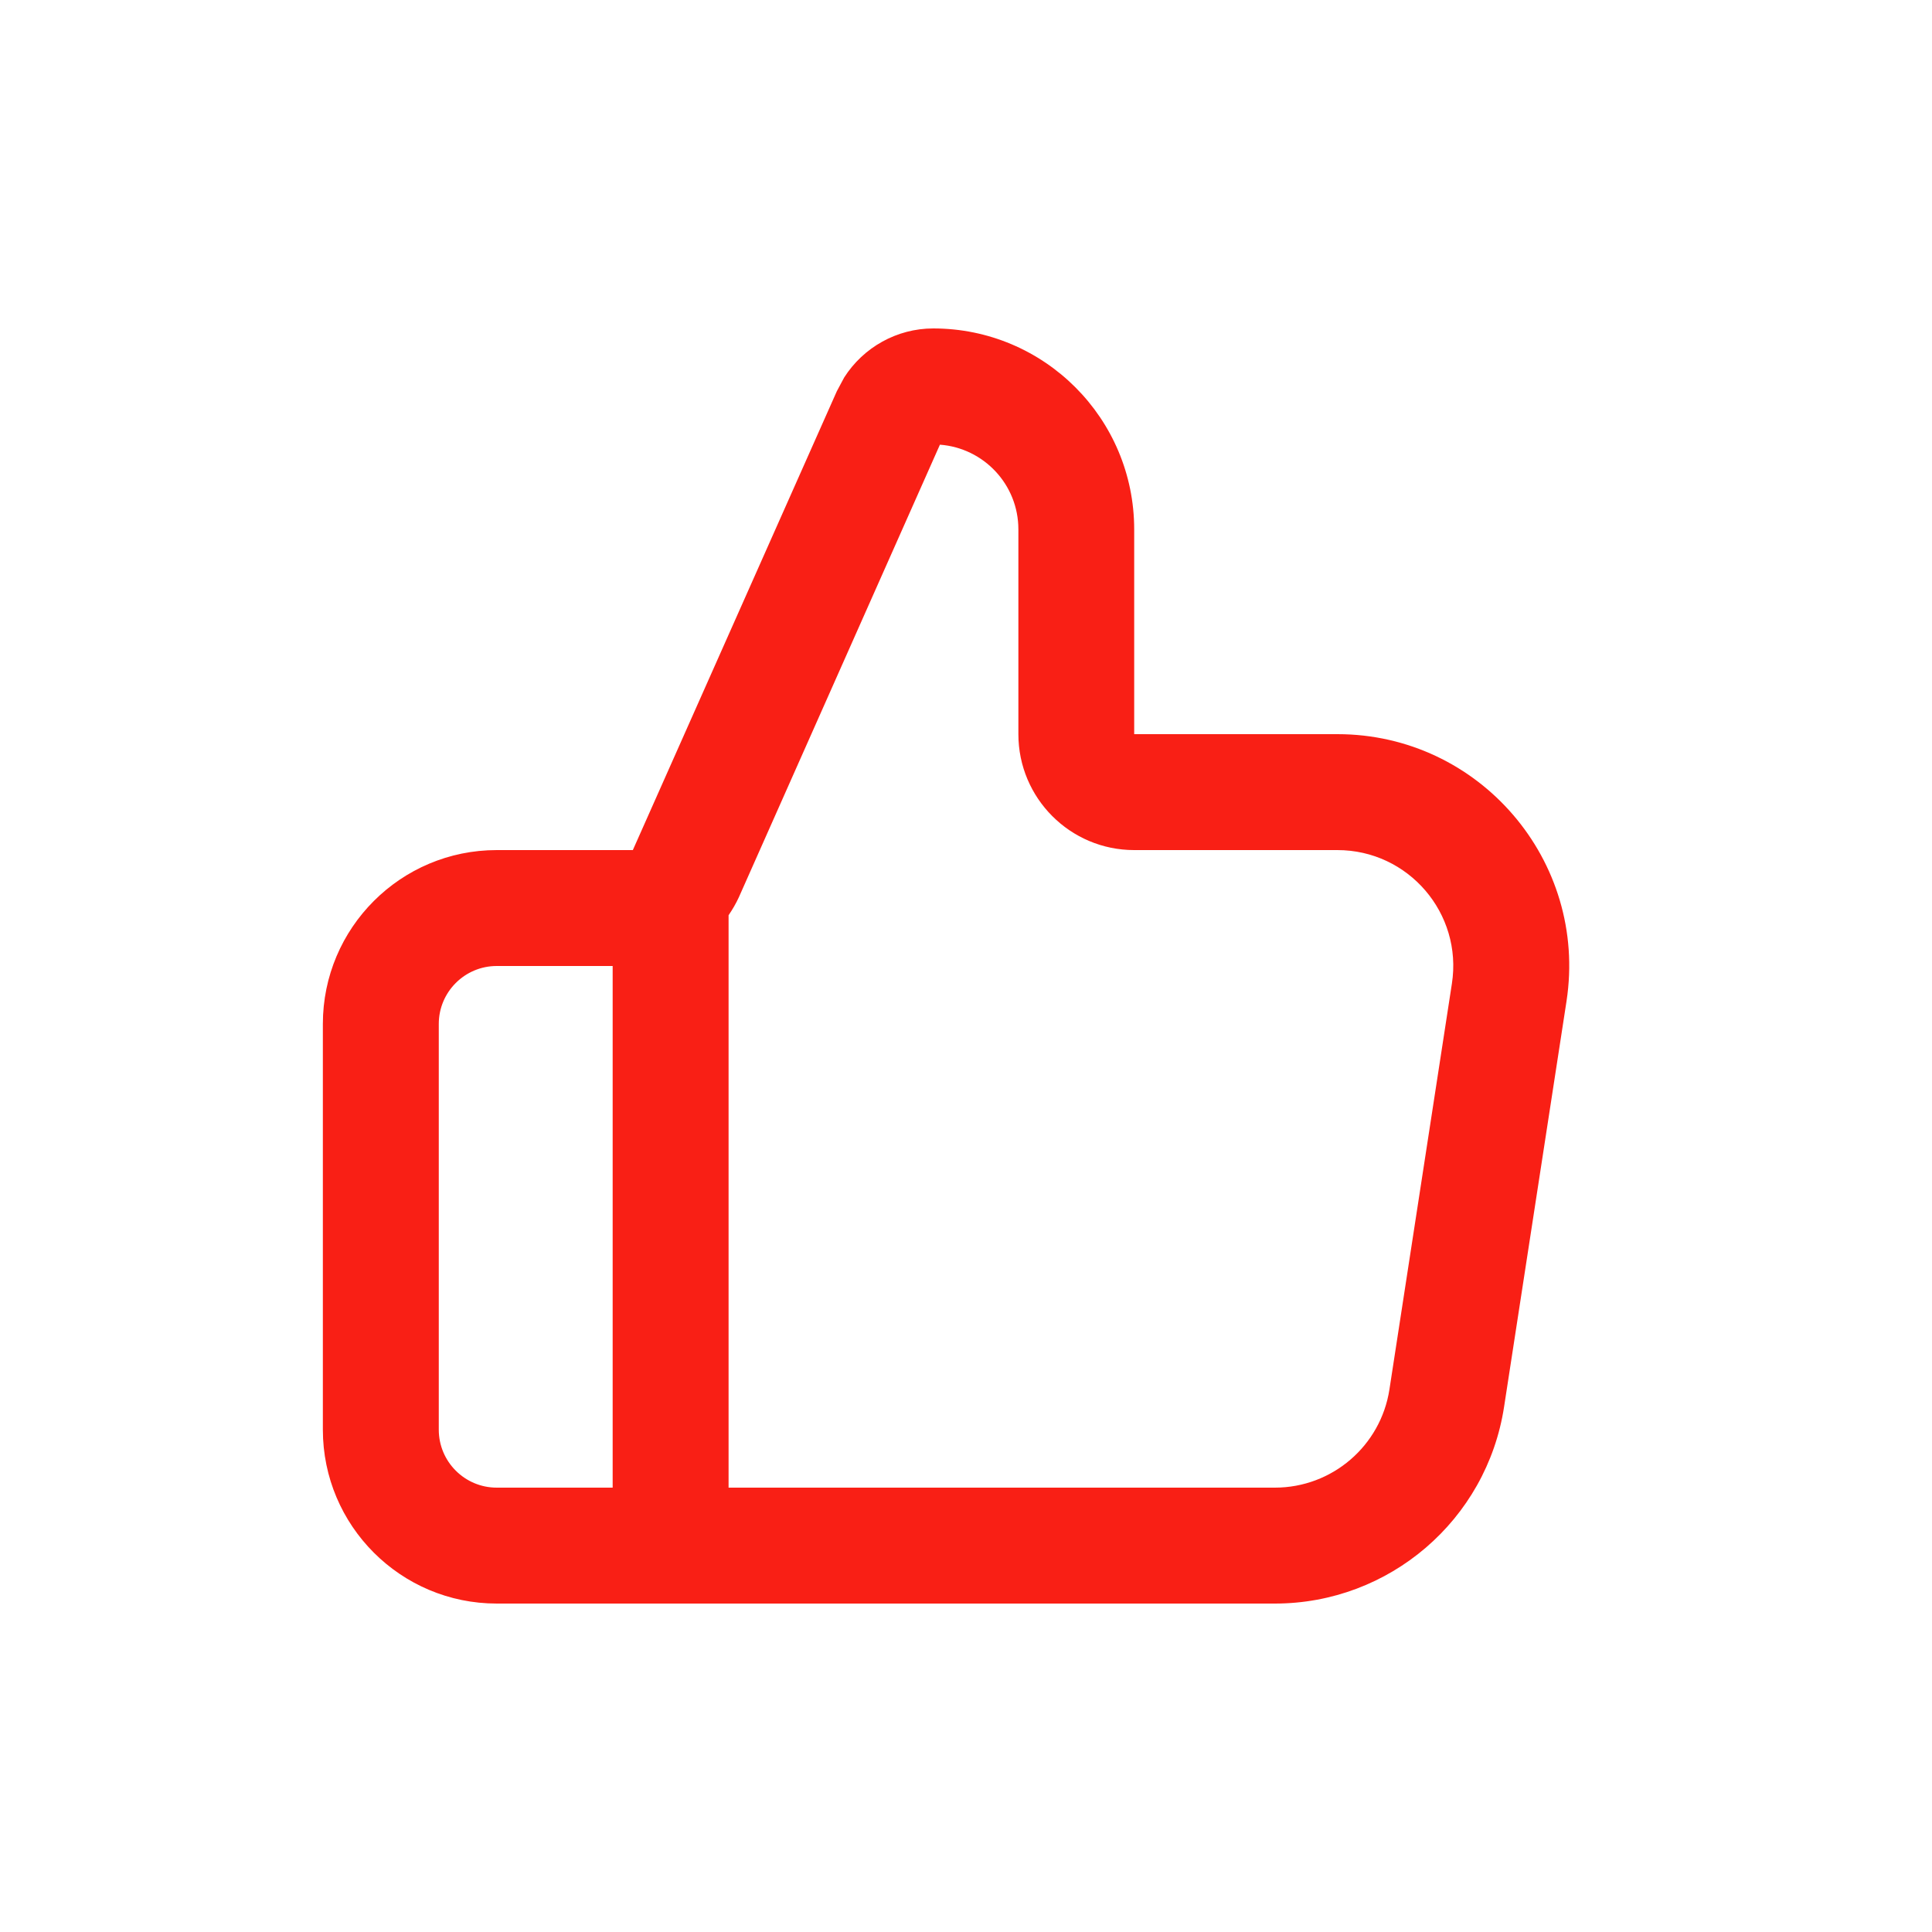
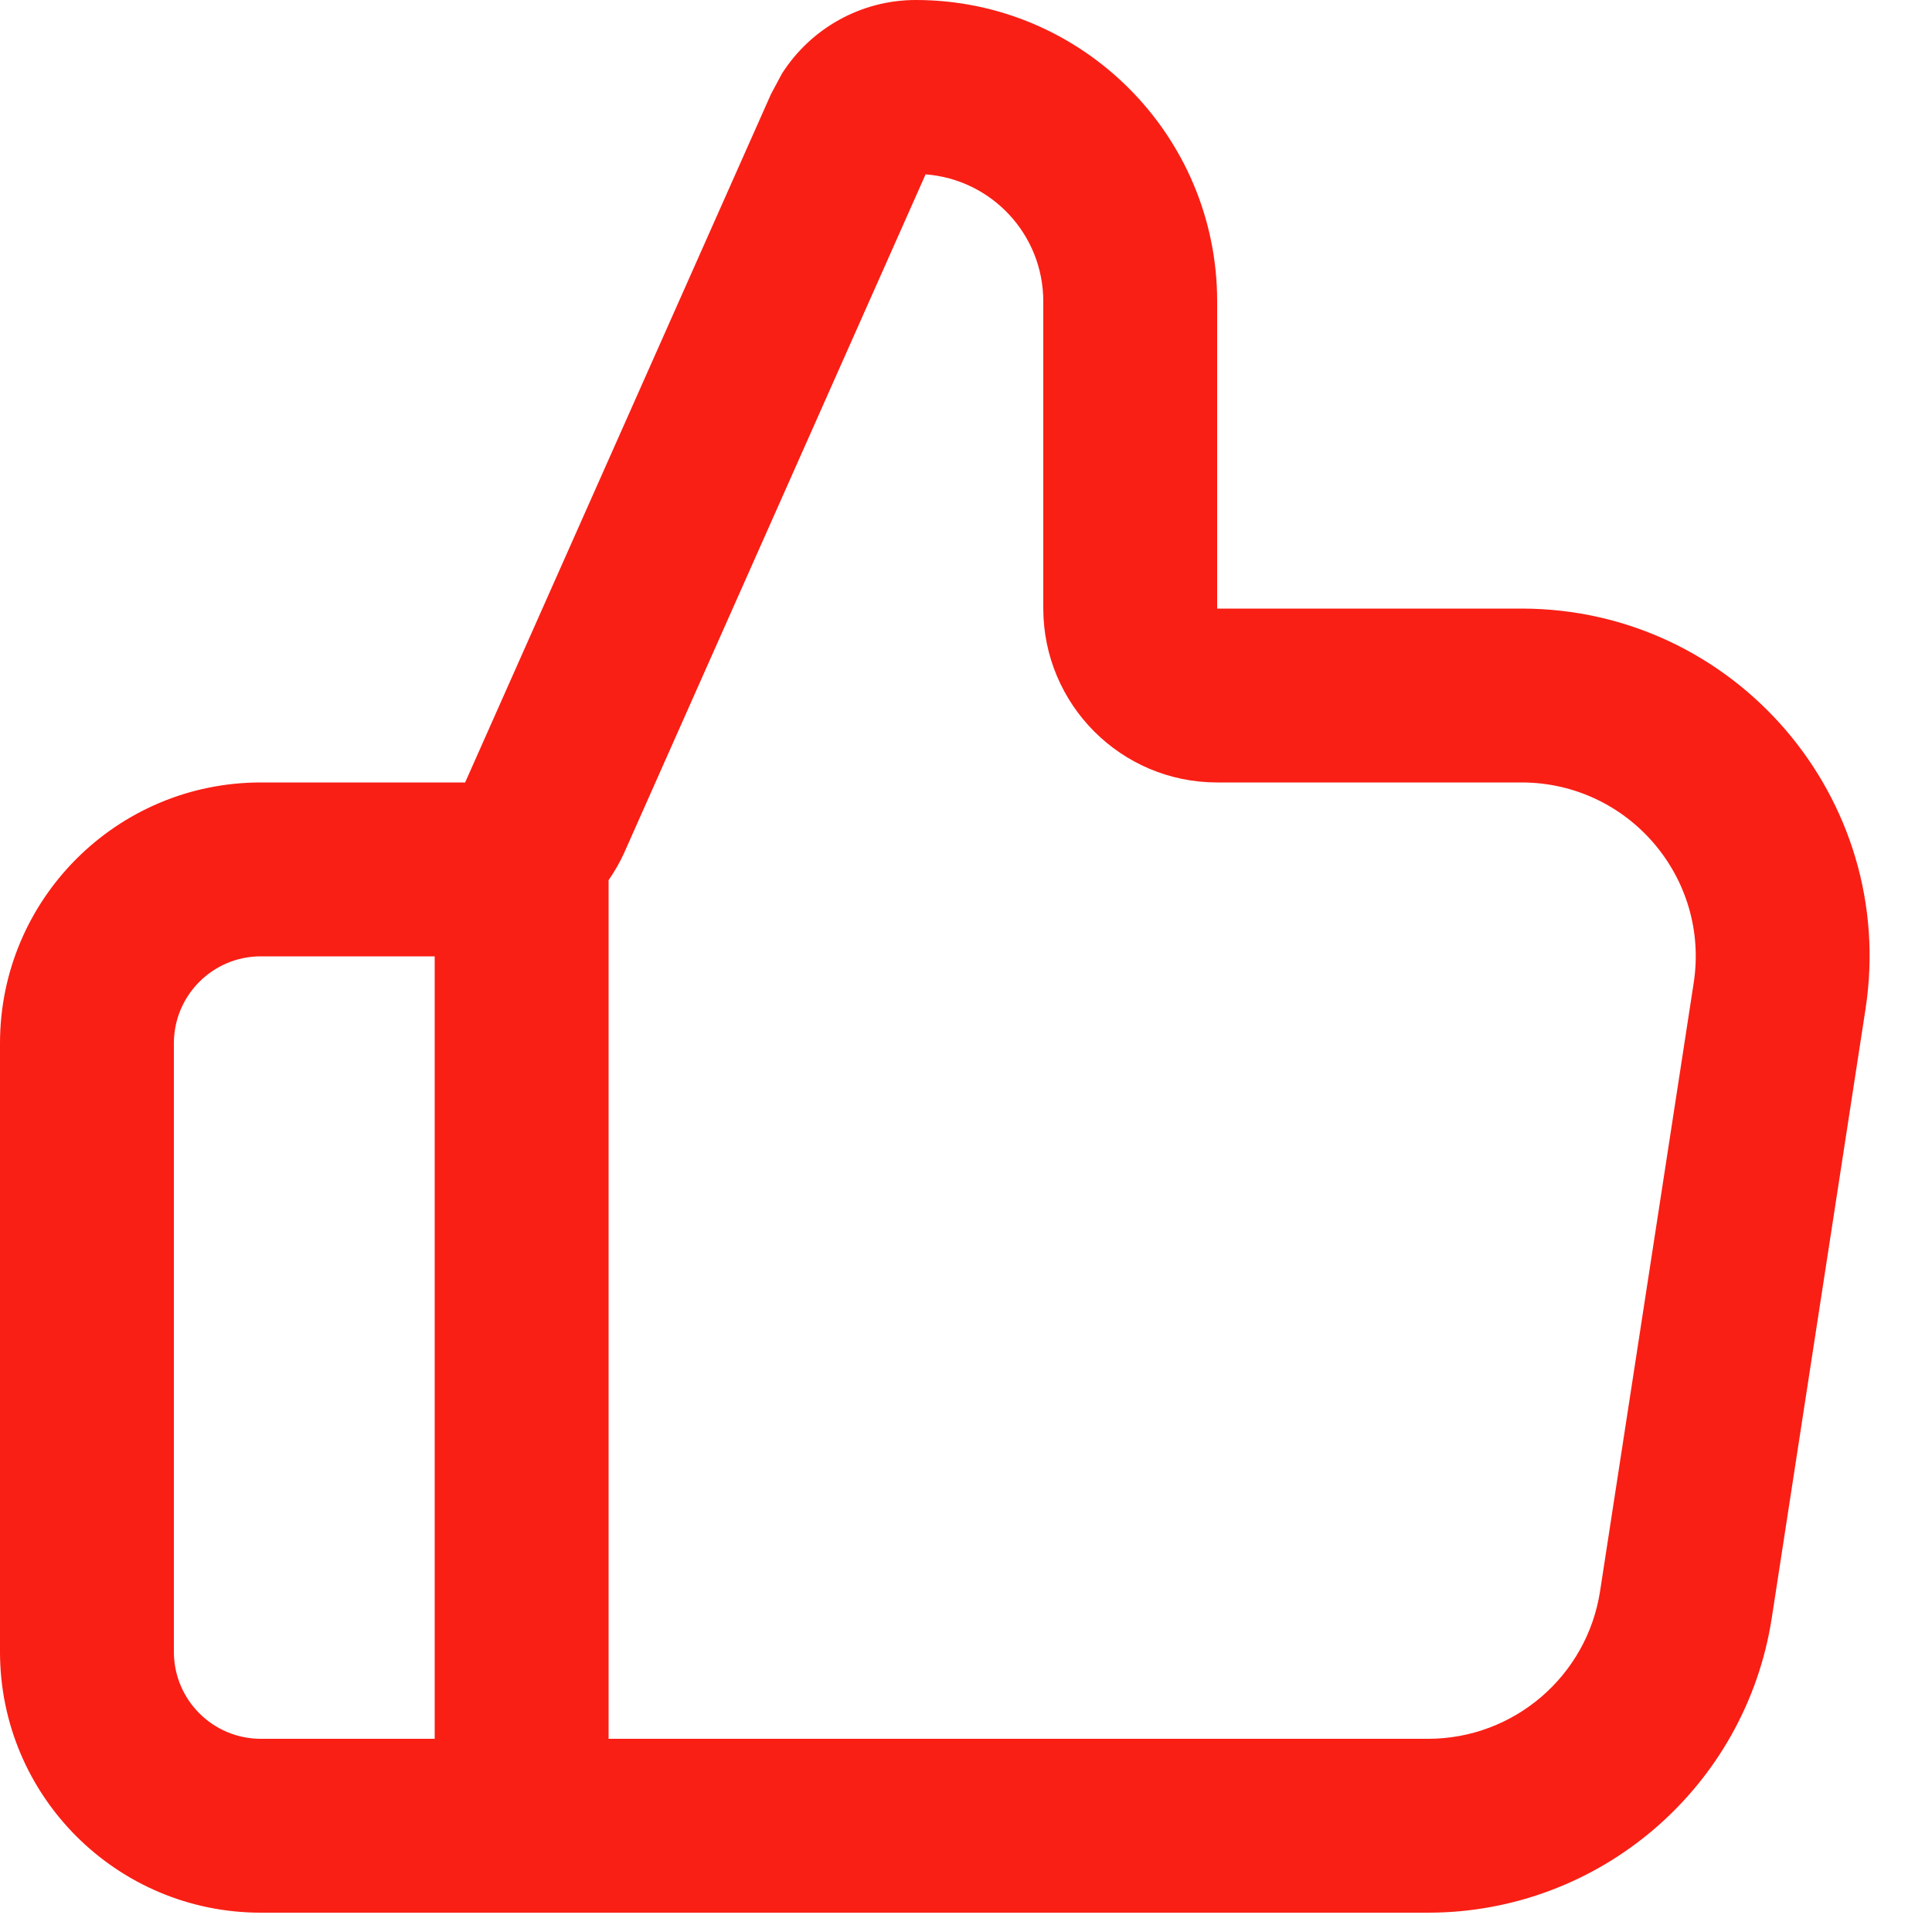
- <svg xmlns="http://www.w3.org/2000/svg" width="18" height="18" viewBox="0 0 18 18" fill="none">
-   <path d="M8.695 3.06C9.729 3.06 10.567 3.898 10.567 4.932V6.84H12.46C13.783 6.84 14.795 8.02 14.595 9.327L14.013 13.108C13.851 14.161 12.944 14.94 11.878 14.94H4.628C3.733 14.94 3.008 14.214 3.008 13.32V9.54C3.008 8.646 3.733 7.92 4.628 7.92H5.896L7.797 3.644L7.865 3.517C8.044 3.236 8.356 3.06 8.695 3.06ZM4.628 9C4.33 9 4.088 9.242 4.088 9.54V13.32C4.088 13.618 4.33 13.86 4.628 13.86H5.708V9H4.628ZM6.884 8.359C6.857 8.418 6.824 8.474 6.788 8.527V13.86H11.878C12.411 13.86 12.864 13.471 12.945 12.945L13.527 9.164C13.628 8.51 13.122 7.92 12.46 7.92H10.567C9.971 7.92 9.488 7.436 9.488 6.84V4.932C9.488 4.515 9.166 4.174 8.757 4.143L6.884 8.359Z" fill="#F91F15" />
+ <svg xmlns="http://www.w3.org/2000/svg" width="12" height="12" viewBox="0 0 12 12" fill="none">
+   <path d="M5.688 0C6.721 0 7.56 0.838 7.56 1.872V3.78H9.452C10.775 3.781 11.788 4.96 11.587 6.268L11.005 10.048C10.843 11.101 9.936 11.88 8.87 11.88H1.62C0.725 11.88 0 11.155 0 10.26V6.48C0 5.586 0.725 4.86 1.62 4.86H2.889L4.789 0.584L4.857 0.457C5.036 0.176 5.348 0 5.688 0ZM1.62 5.94C1.322 5.94 1.08 6.182 1.08 6.48V10.26C1.08 10.558 1.322 10.8 1.62 10.8H2.7V5.94H1.62ZM3.876 5.299C3.849 5.359 3.816 5.414 3.78 5.467V10.8H8.87C9.403 10.8 9.856 10.411 9.938 9.885L10.52 6.104C10.62 5.45 10.114 4.861 9.452 4.86H7.56C6.963 4.86 6.481 4.376 6.48 3.78V1.872C6.48 1.455 6.158 1.114 5.749 1.083L3.876 5.299Z" fill="#F91F15" />
</svg>
